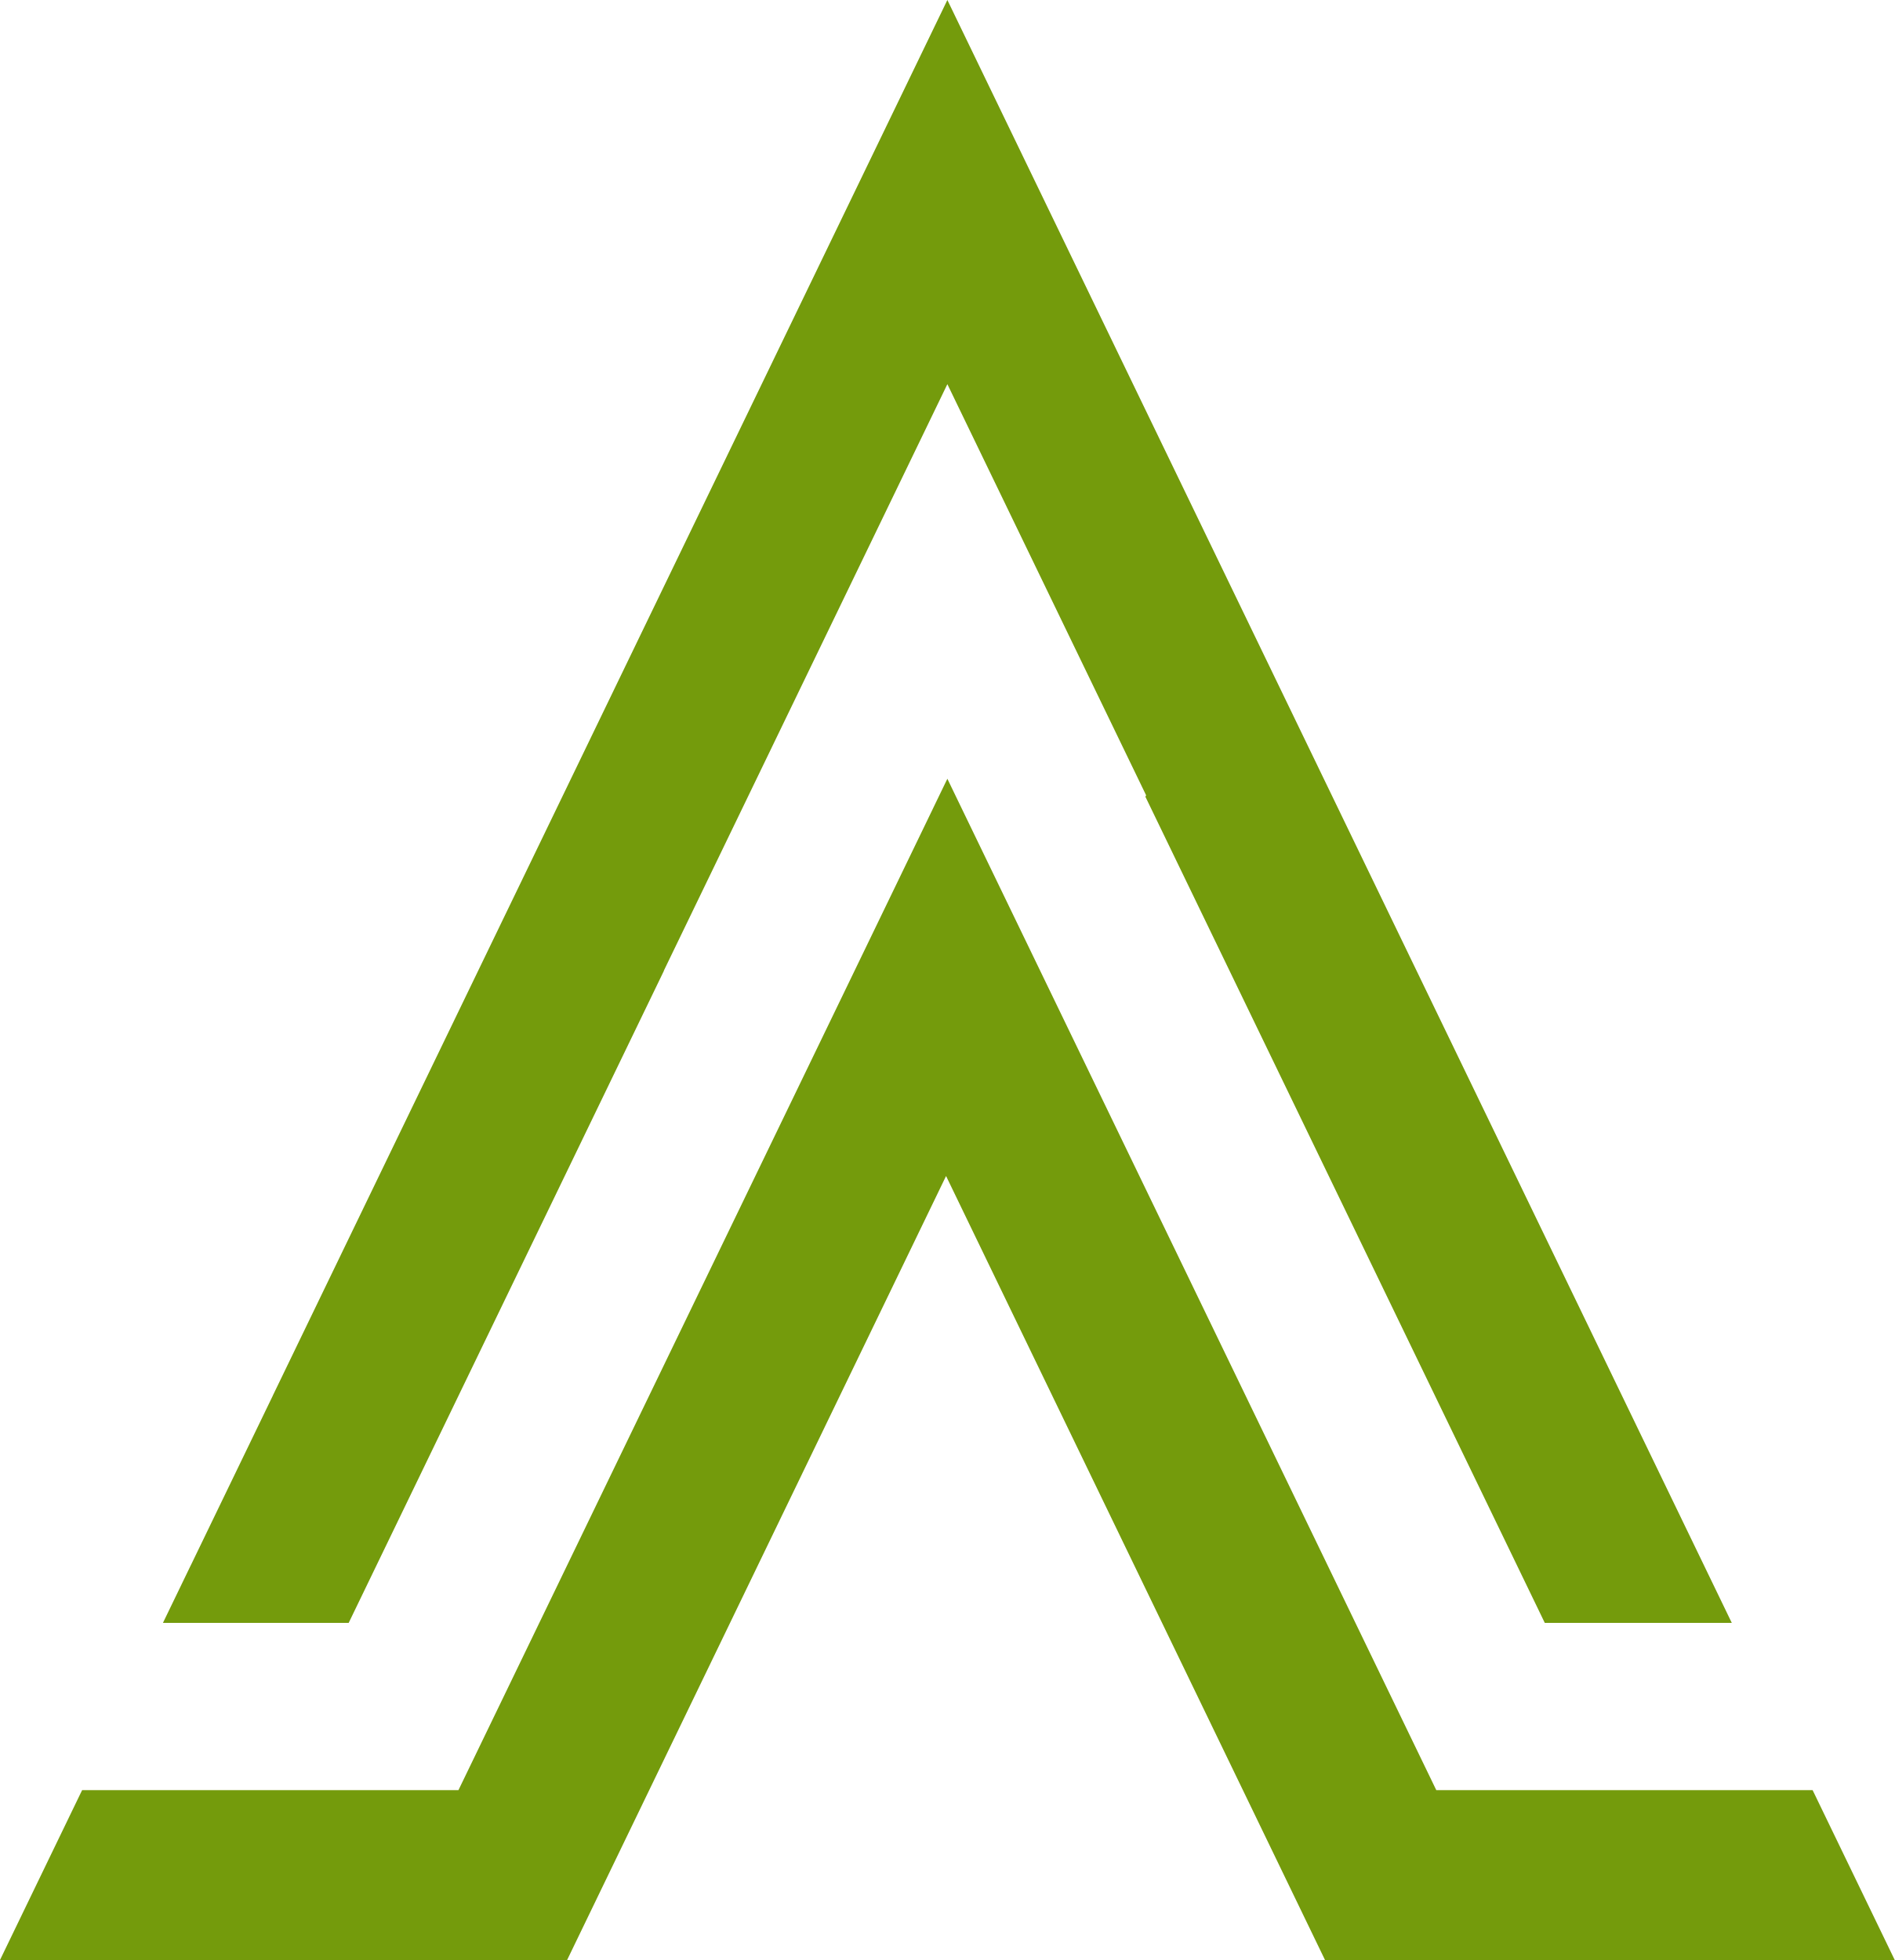
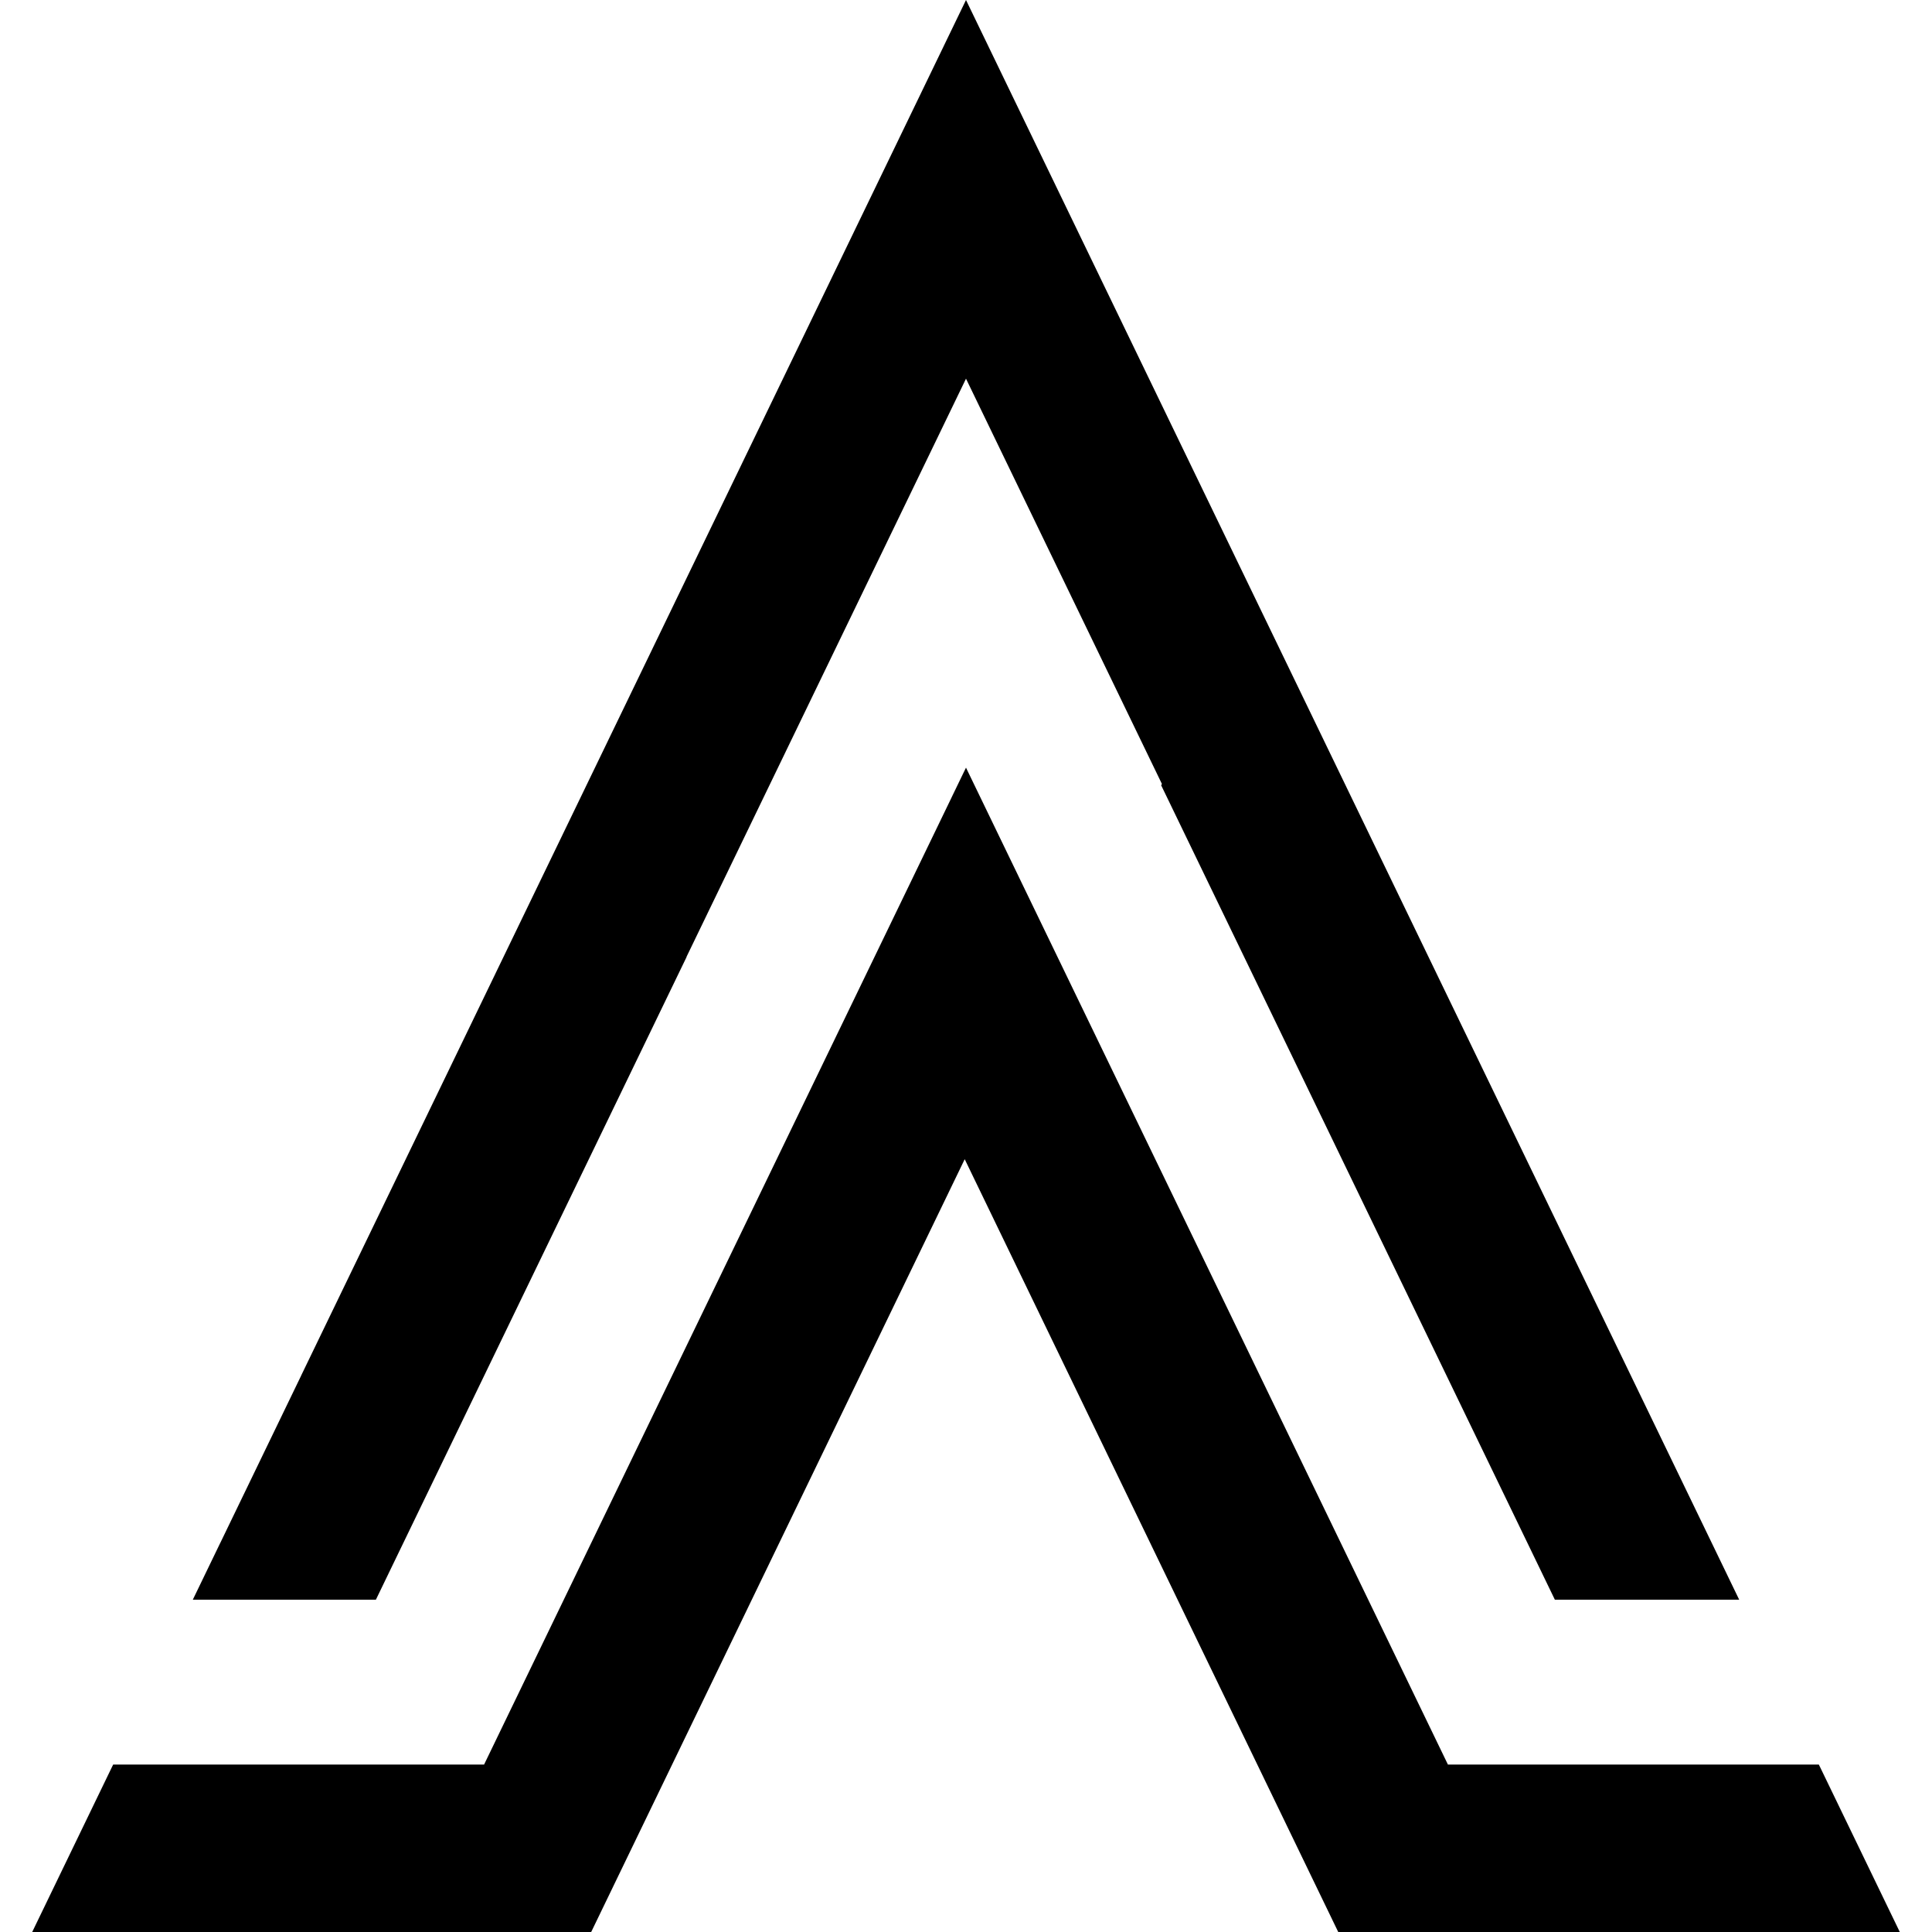
- <svg xmlns="http://www.w3.org/2000/svg" width="725" height="750" viewBox="0 0 725 750" fill="none">
-   <path d="M549.579 685L362.5 298L175.421 685H31.428L0 750H217L362 450L507 750H725L693.572 685H549.579Z" fill="#749B0C" />
-   <path d="M662.65 621L362.5 0L104.4 534H104.416L72.994 599H72.983L62.35 621H133.421L254.031 371.501L254.003 371.443L362.5 147L438.545 304.31L438.275 304.868L591.095 621H662.65Z" fill="#749B0C" />
-   <path d="M694.067 686H694.056L725 750L694.067 686Z" fill="#749B0C" />
-   <path d="M0 750L30.944 686H30.933L0 750Z" fill="#749B0C" />
-   <path d="M362 299L362.008 299.017L356.969 309.442L356.961 309.425L362 299Z" fill="#749B0C" />
+ <svg xmlns="http://www.w3.org/2000/svg" width="30" height="30" fill="none" viewBox="0 0 725 750">
+   <path fill="#000" d="M549.579 685 362.5 298 175.421 685H31.428L0 750h217l145-300 145 300h218l-31.428-65H549.579Z" />
+   <path fill="#000" d="M662.65 621 362.5 0 104.4 534h.016l-31.422 65h-.01L62.35 621h71.071l120.61-249.499-.028-.058L362.5 147l76.045 157.31-.27.558L591.095 621h71.555ZM694.067 686h-.011L725 750l-30.933-64ZM0 750l30.944-64h-.01L0 750Z" />
+   <path fill="#000" d="m362 299 .008.017-5.039 10.425-.008-.017L362 299Z" />
</svg>
